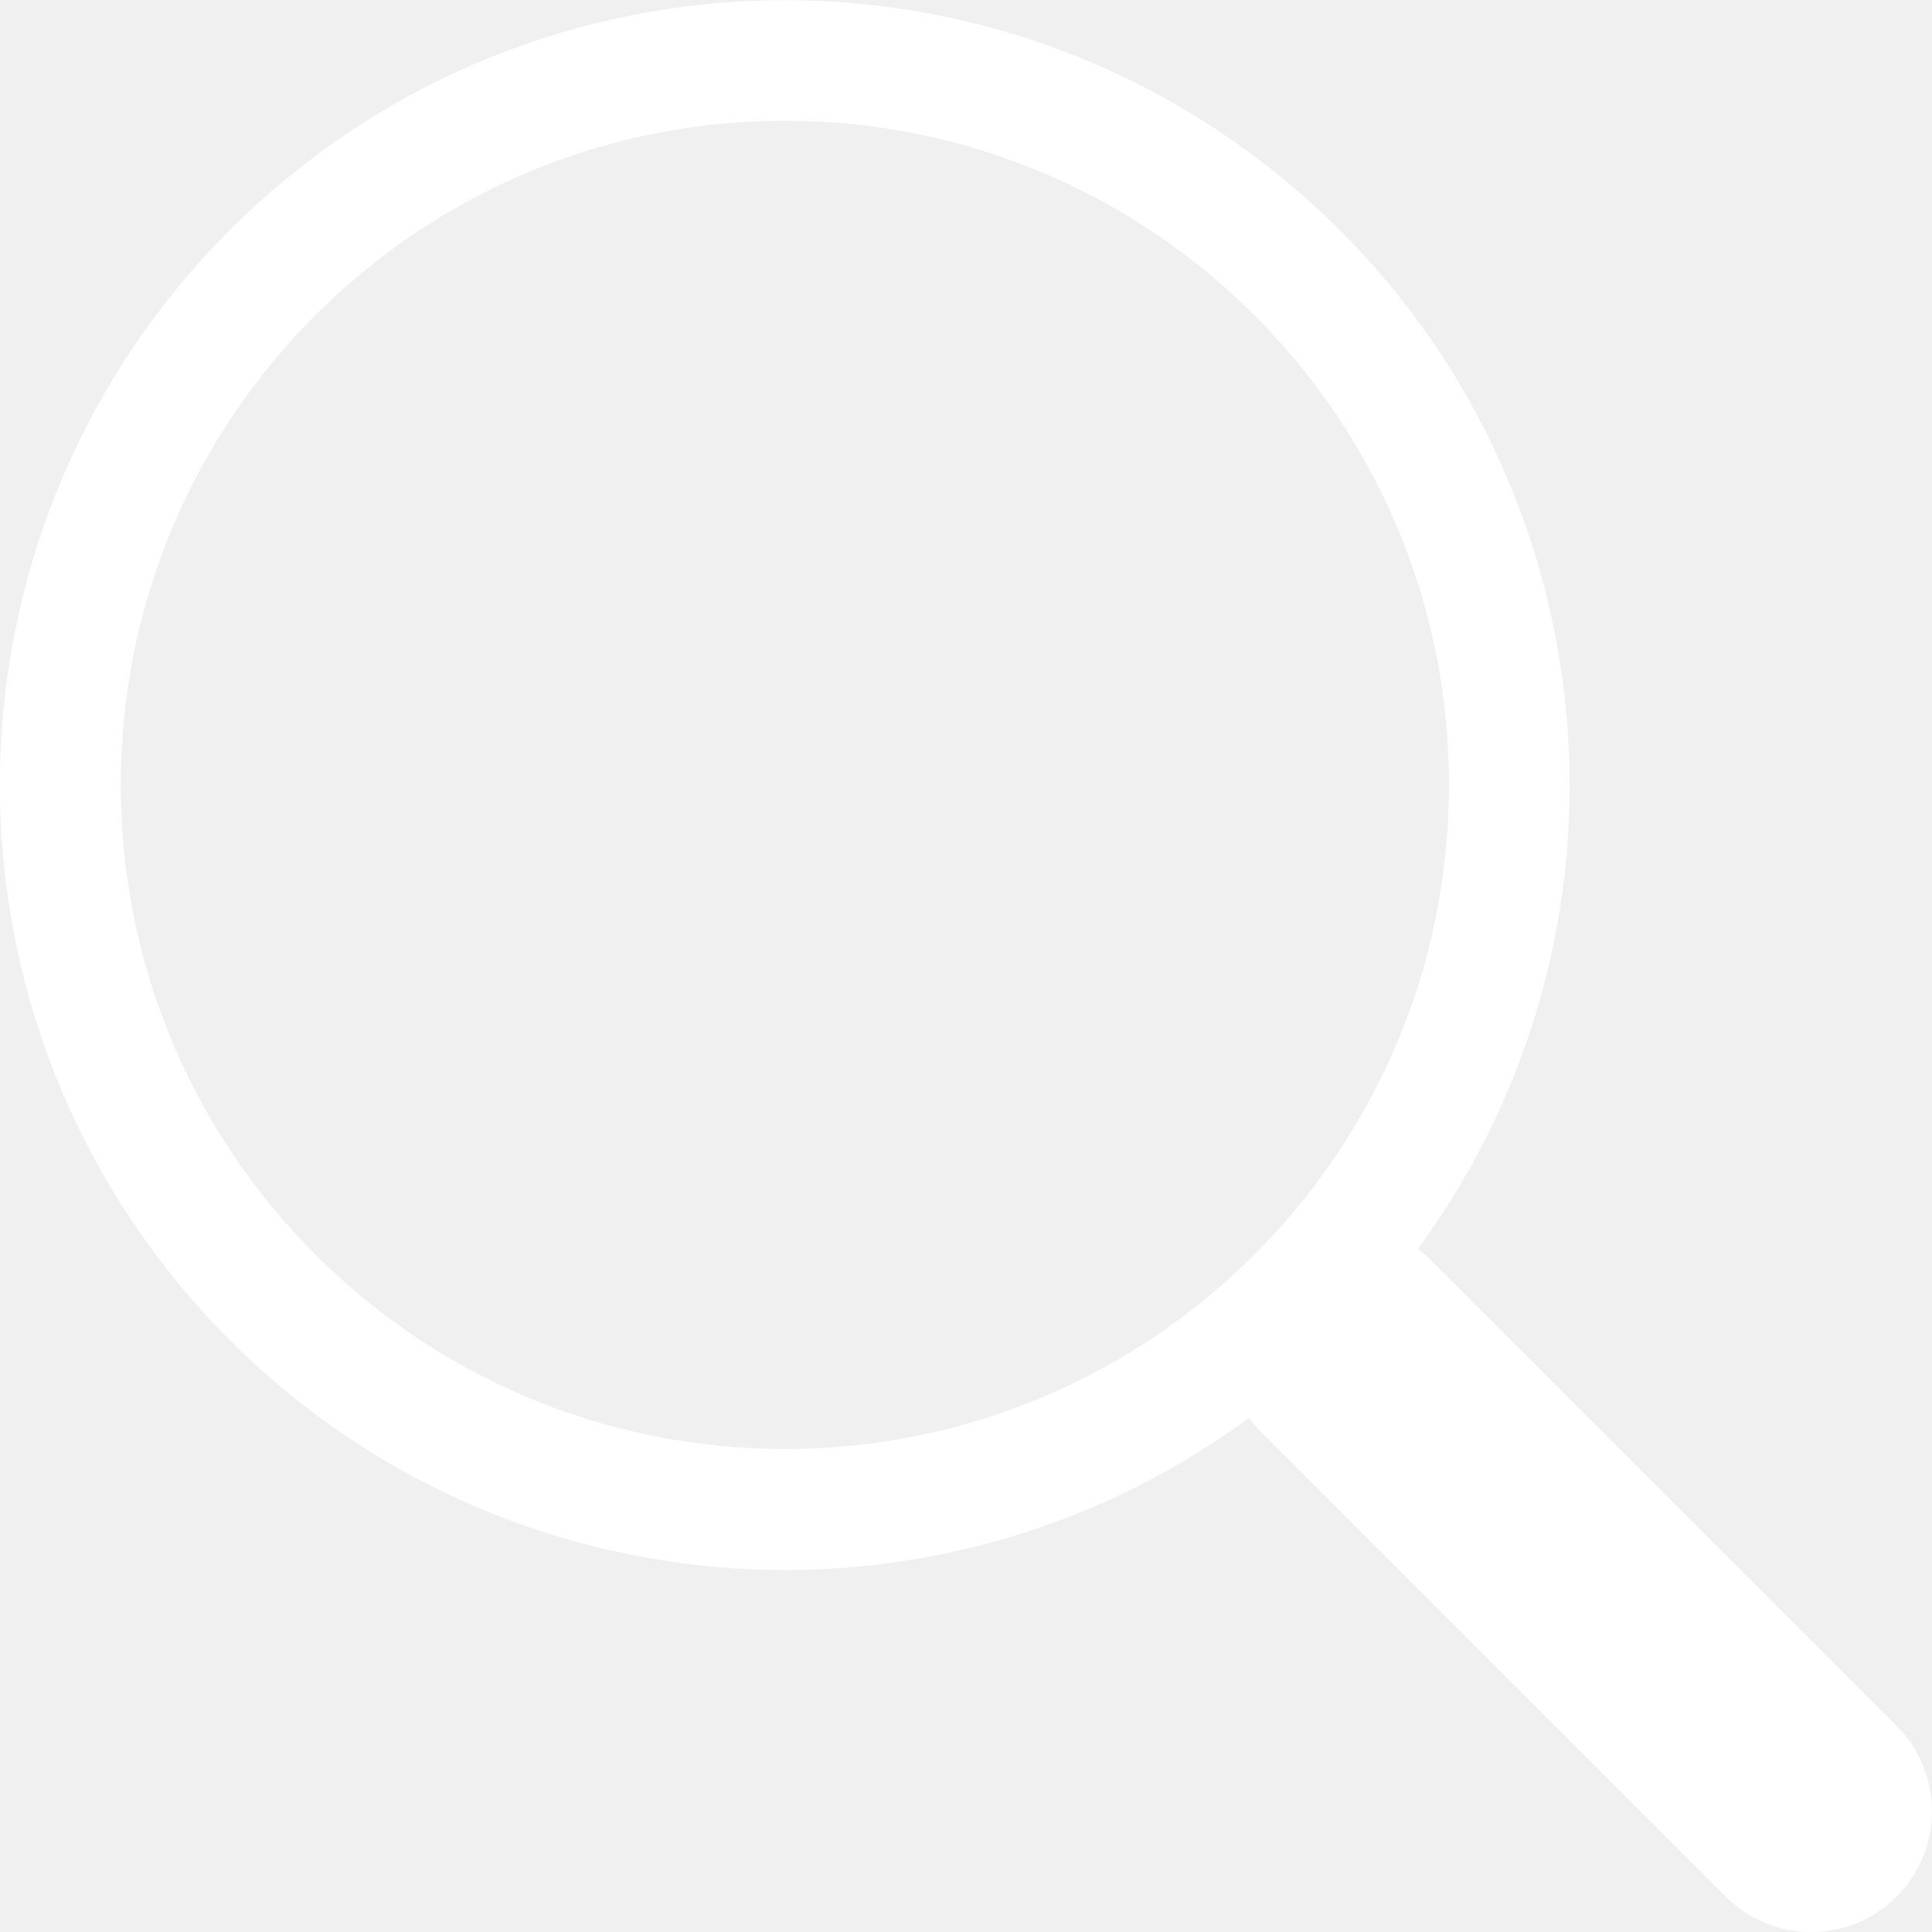
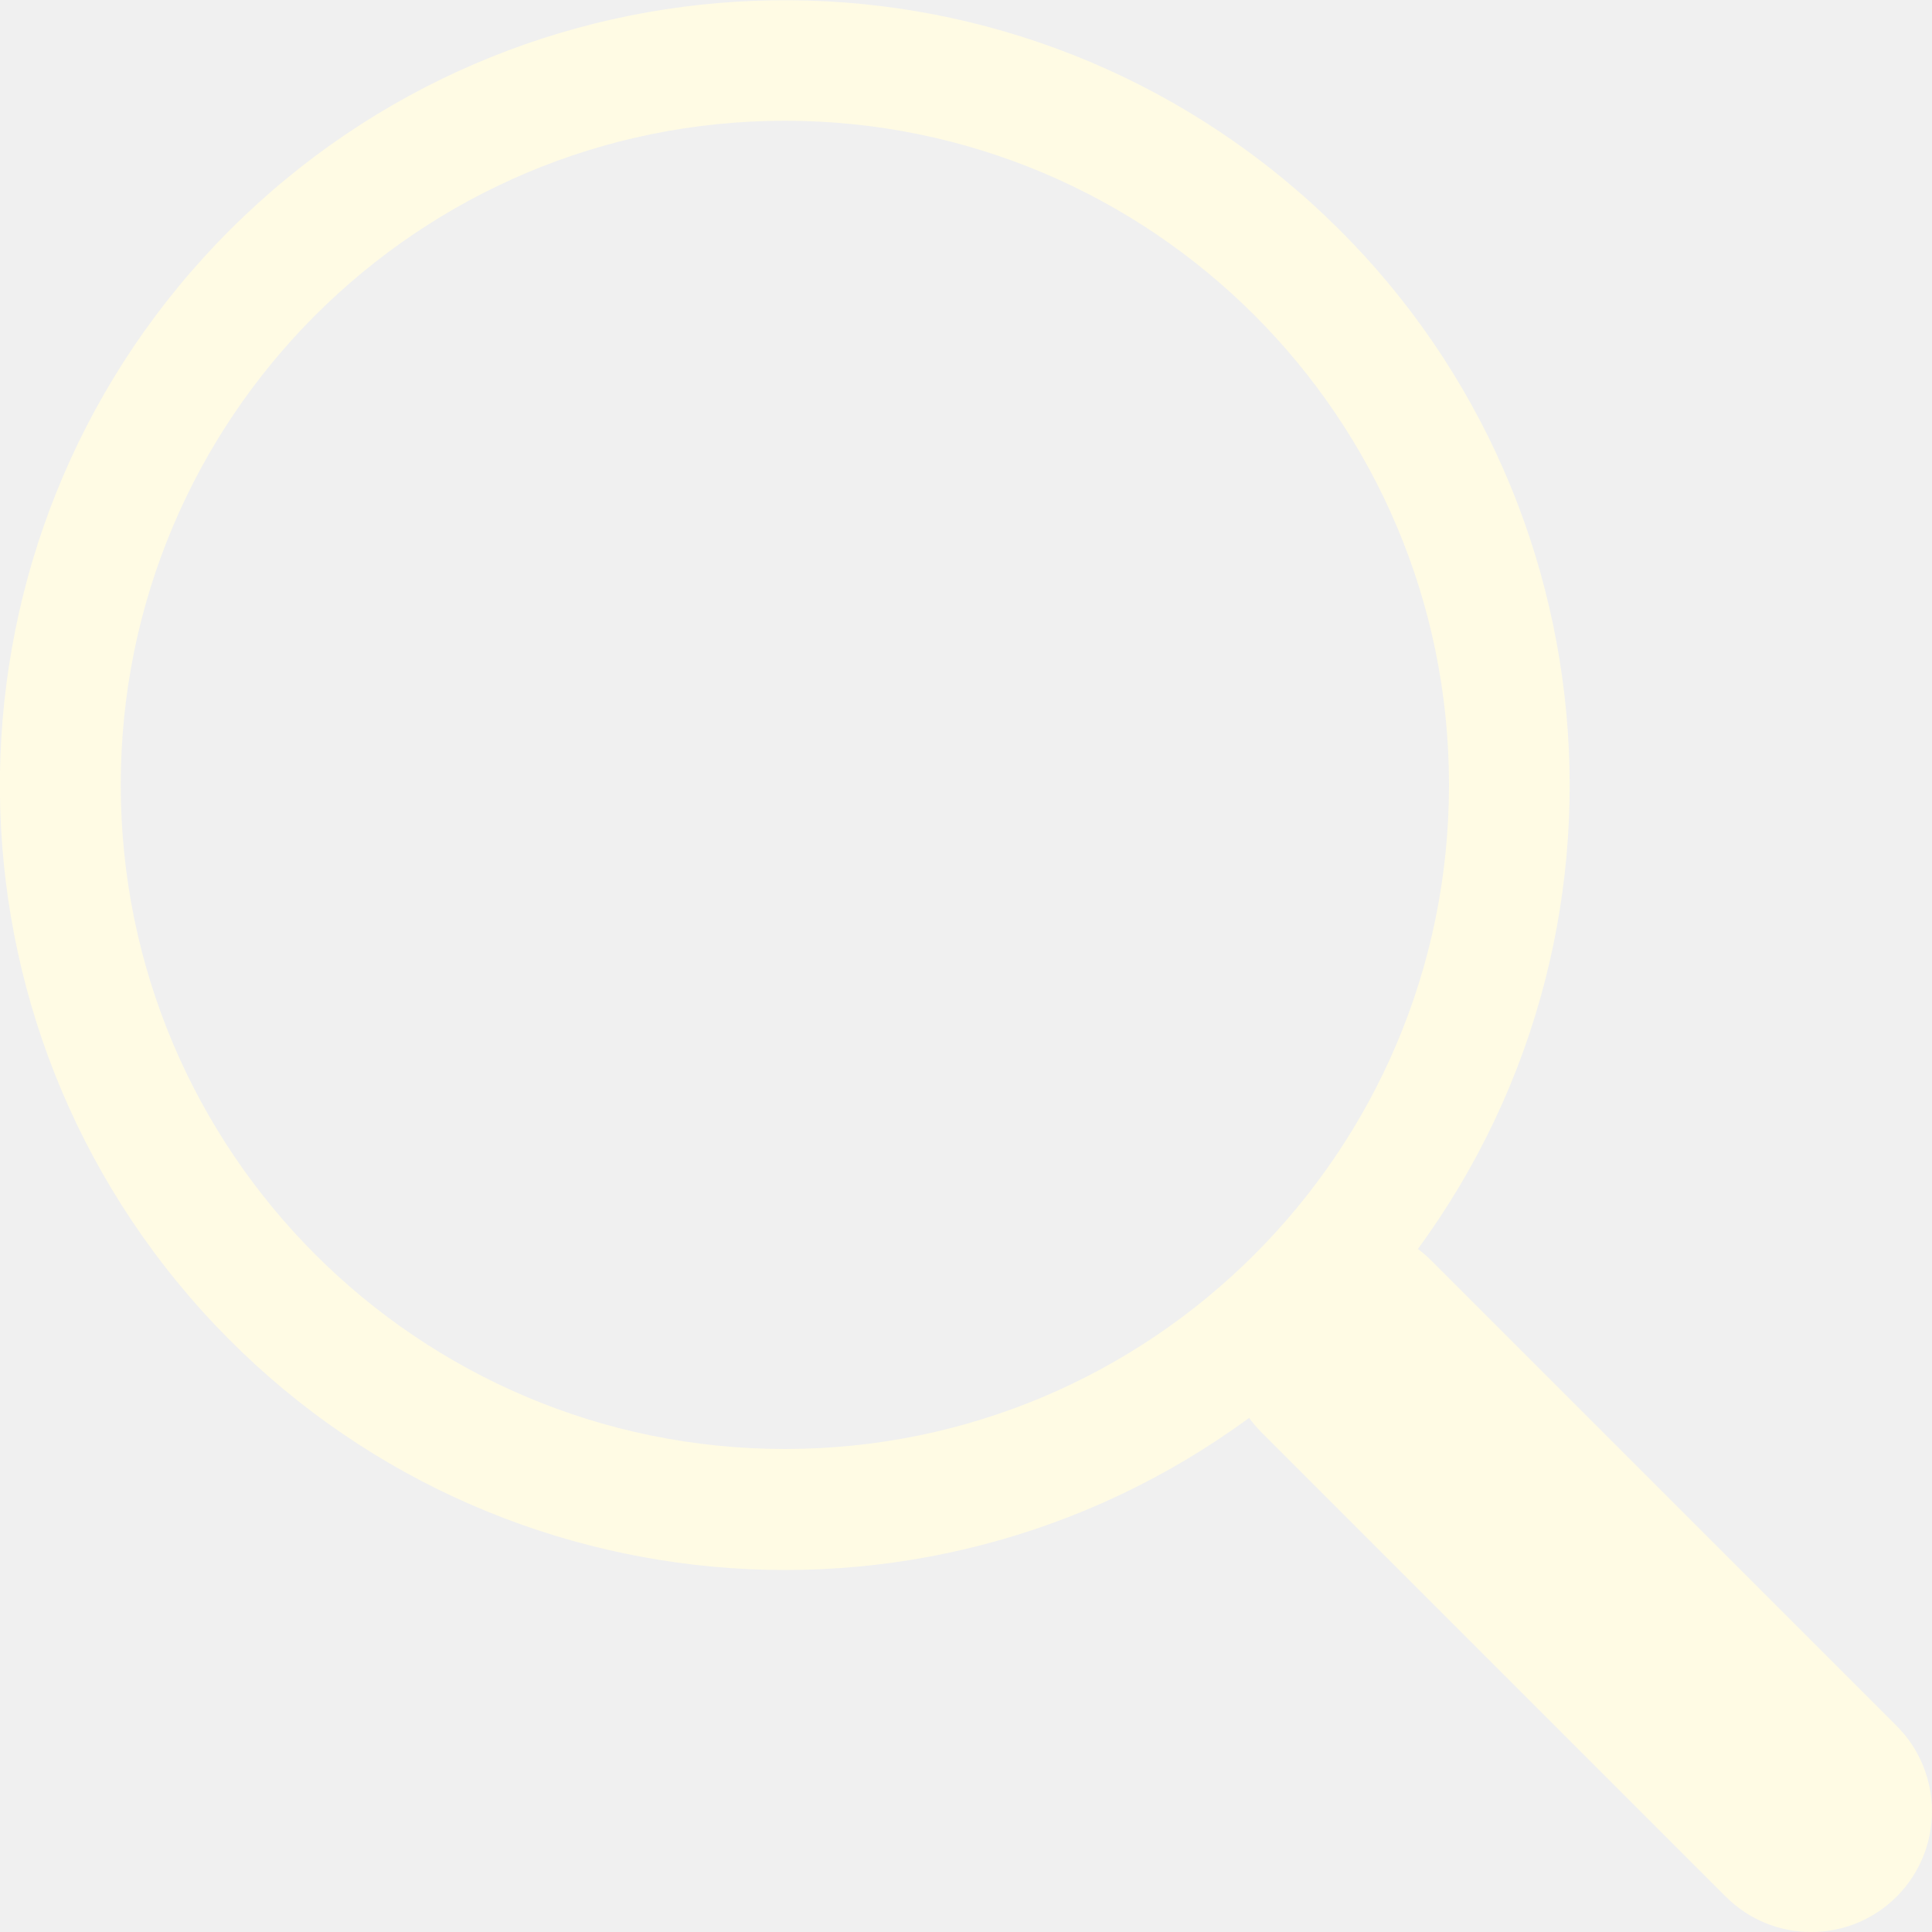
<svg xmlns="http://www.w3.org/2000/svg" width="16" height="16" class="bi bi-search" fill="currentColor">
  <g>
-     <path fill="#ffffff" id="svg_1" d="m11.742,10.344a6.5,6.5 0 1 0 -1.397,1.398l-0.001,0c0.03,0.04 0.062,0.078 0.098,0.115l3.85,3.85a1,1 0 0 0 1.415,-1.414l-3.85,-3.85a1.007,1.007 0 0 0 -0.115,-0.1l0,0.001zm0.258,-3.844a5.5,5.5 0 1 1 -11,0a5.5,5.5 0 0 1 11,0z" />
+     <path fill="#FFFBE4" id="svg_1" d="m11.742,10.344a6.5,6.5 0 1 0 -1.397,1.398l-0.001,0c0.03,0.04 0.062,0.078 0.098,0.115l3.85,3.85a1,1 0 0 0 1.415,-1.414l-3.85,-3.85a1.007,1.007 0 0 0 -0.115,-0.1l0,0.001zm0.258,-3.844a5.5,5.5 0 1 1 -11,0a5.5,5.5 0 0 1 11,0z" />
  </g>
</svg>
